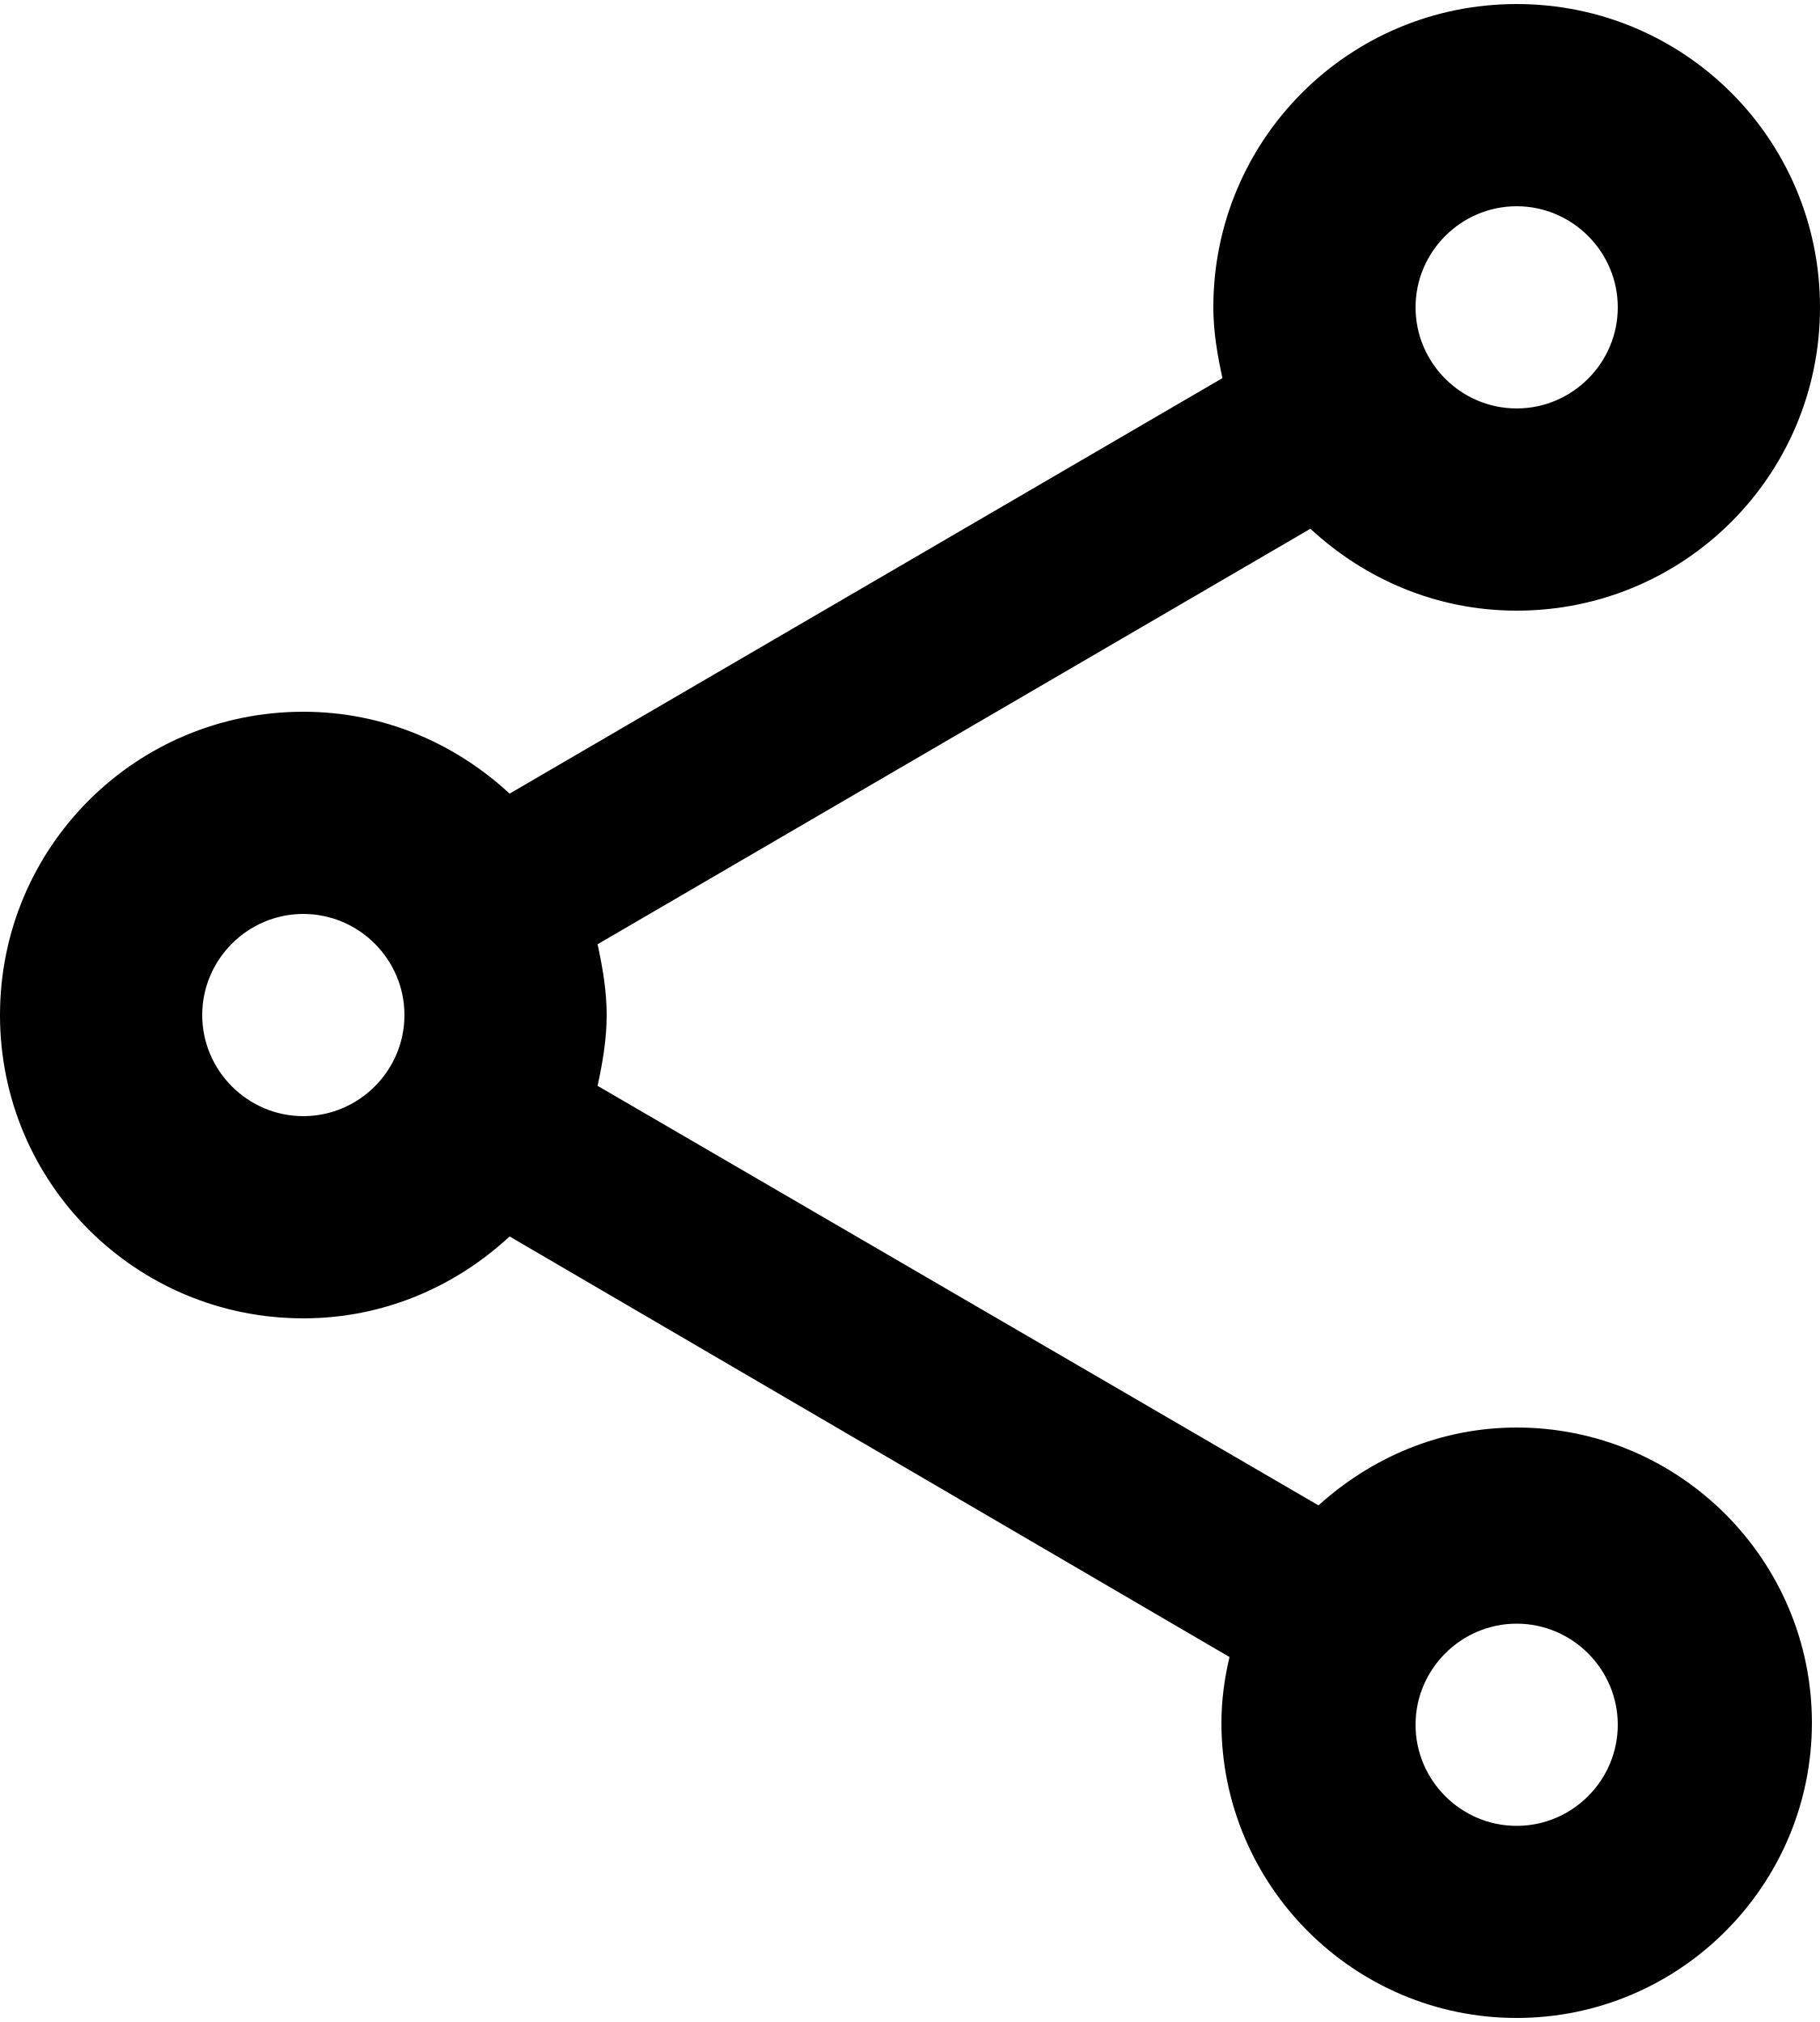
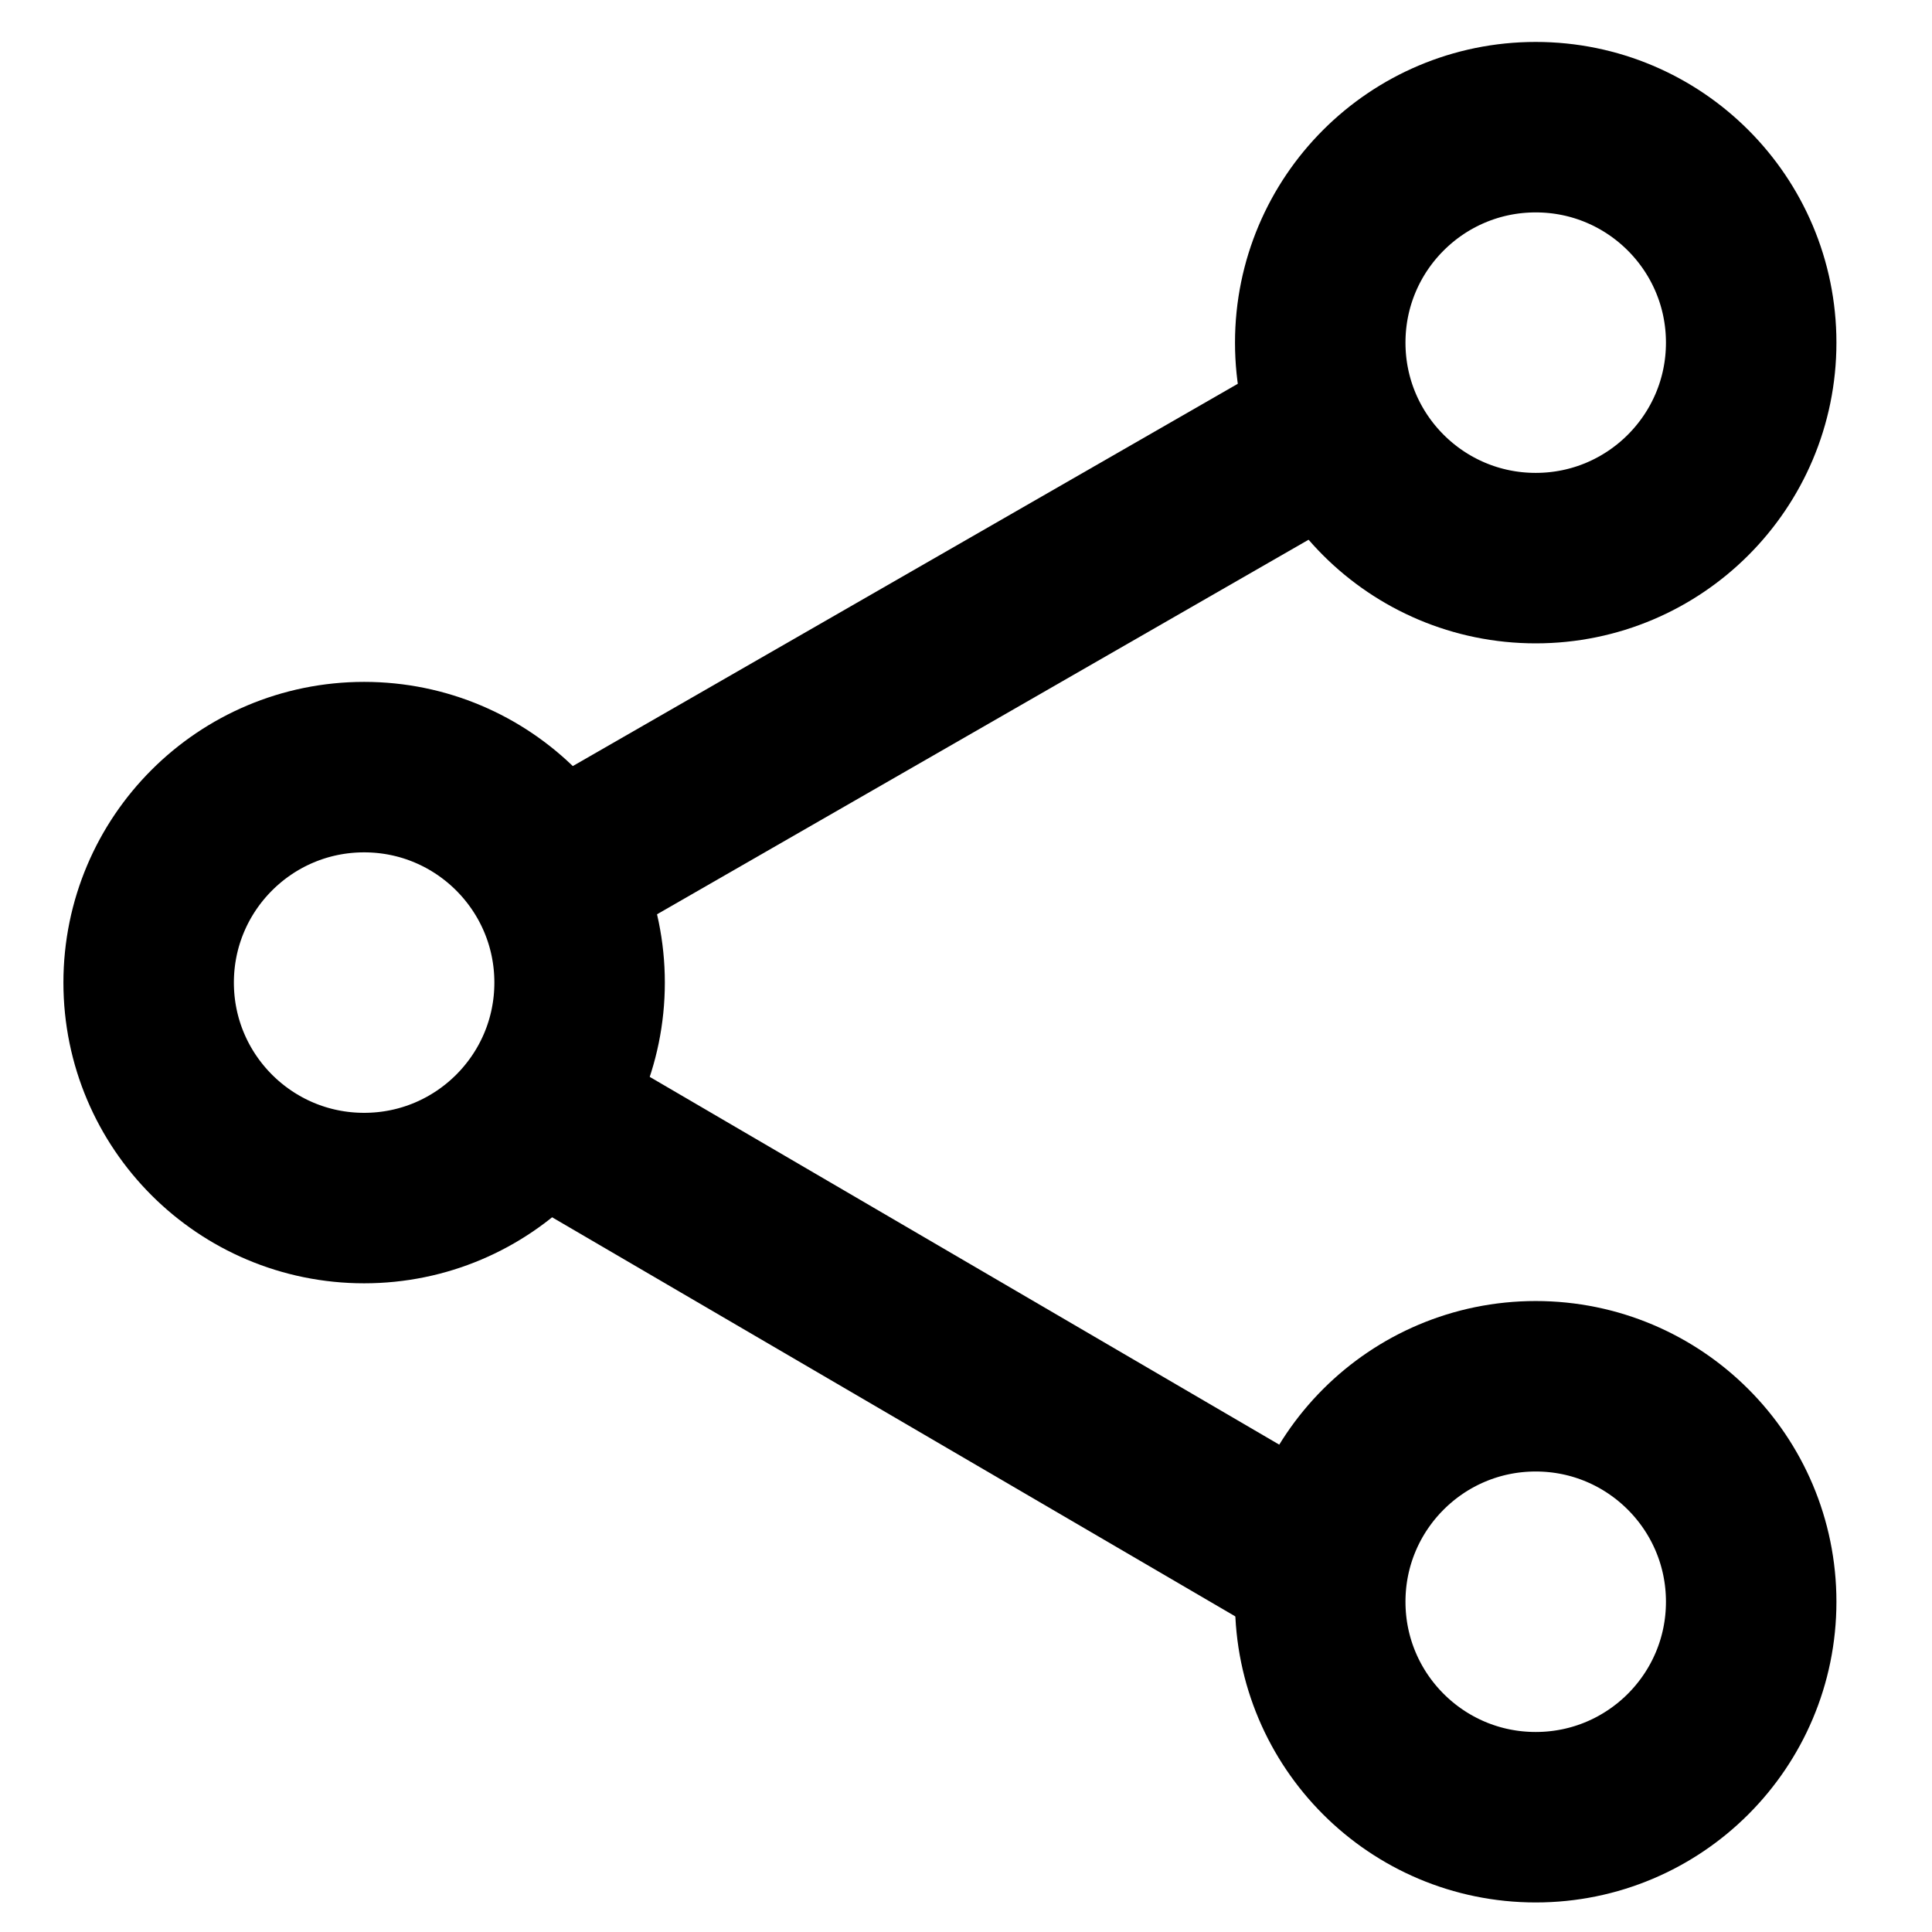
- <svg xmlns="http://www.w3.org/2000/svg" width="18" height="20" viewBox="0 0 18 20" fill="none">
-   <path d="M15 14.12c-.76 0-1.44.3-1.96.77l-7.13-4.15c.05-.23.09-.46.09-.7 0-.24-.04-.47-.09-.7l7.05-4.11c.54.5 1.25.81 2.04.81 1.66 0 3-1.34 3-3s-1.34-3-3-3-3 1.34-3 3c0 .24.04.47.09.7L5.04 7.85c-.54-.5-1.25-.81-2.04-.81-1.66 0-3 1.34-3 3s1.34 3 3 3c.79 0 1.5-.31 2.04-.81l7.12 4.16c-.05.21-.08.43-.08.65 0 1.61 1.31 2.92 2.92 2.92 1.61 0 2.92-1.31 2.92-2.92 0-1.61-1.31-2.92-2.92-2.92zm0-12.08c.55 0 1 .45 1 1s-.45 1-1 1-1-.45-1-1 .45-1 1-1zm-12 9c-.55 0-1-.45-1-1s.45-1 1-1 1 .45 1 1-.45 1-1 1zm12 7.02c-.55 0-1-.45-1-1s.45-1 1-1 1 .45 1 1-.45 1-1 1z" fill="currentColor" />
+ <svg xmlns="http://www.w3.org/2000/svg" width="17" height="17" viewBox="0 0 17 17" fill="none">
+   <circle cx="13.513" cy="14.094" r="1.896" stroke="currentColor" stroke-width="1.5" />
+   <circle cx="13.513" cy="3.015" r="1.896" stroke="currentColor" stroke-width="1.5" />
+   <circle cx="3.204" cy="8.646" r="1.896" stroke="currentColor" stroke-width="1.5" />
+   <path d="M4.586 7.867l7.673-4.411M11.629 13.798L4.585 9.683" stroke="currentColor" stroke-width="1.5" />
</svg>
